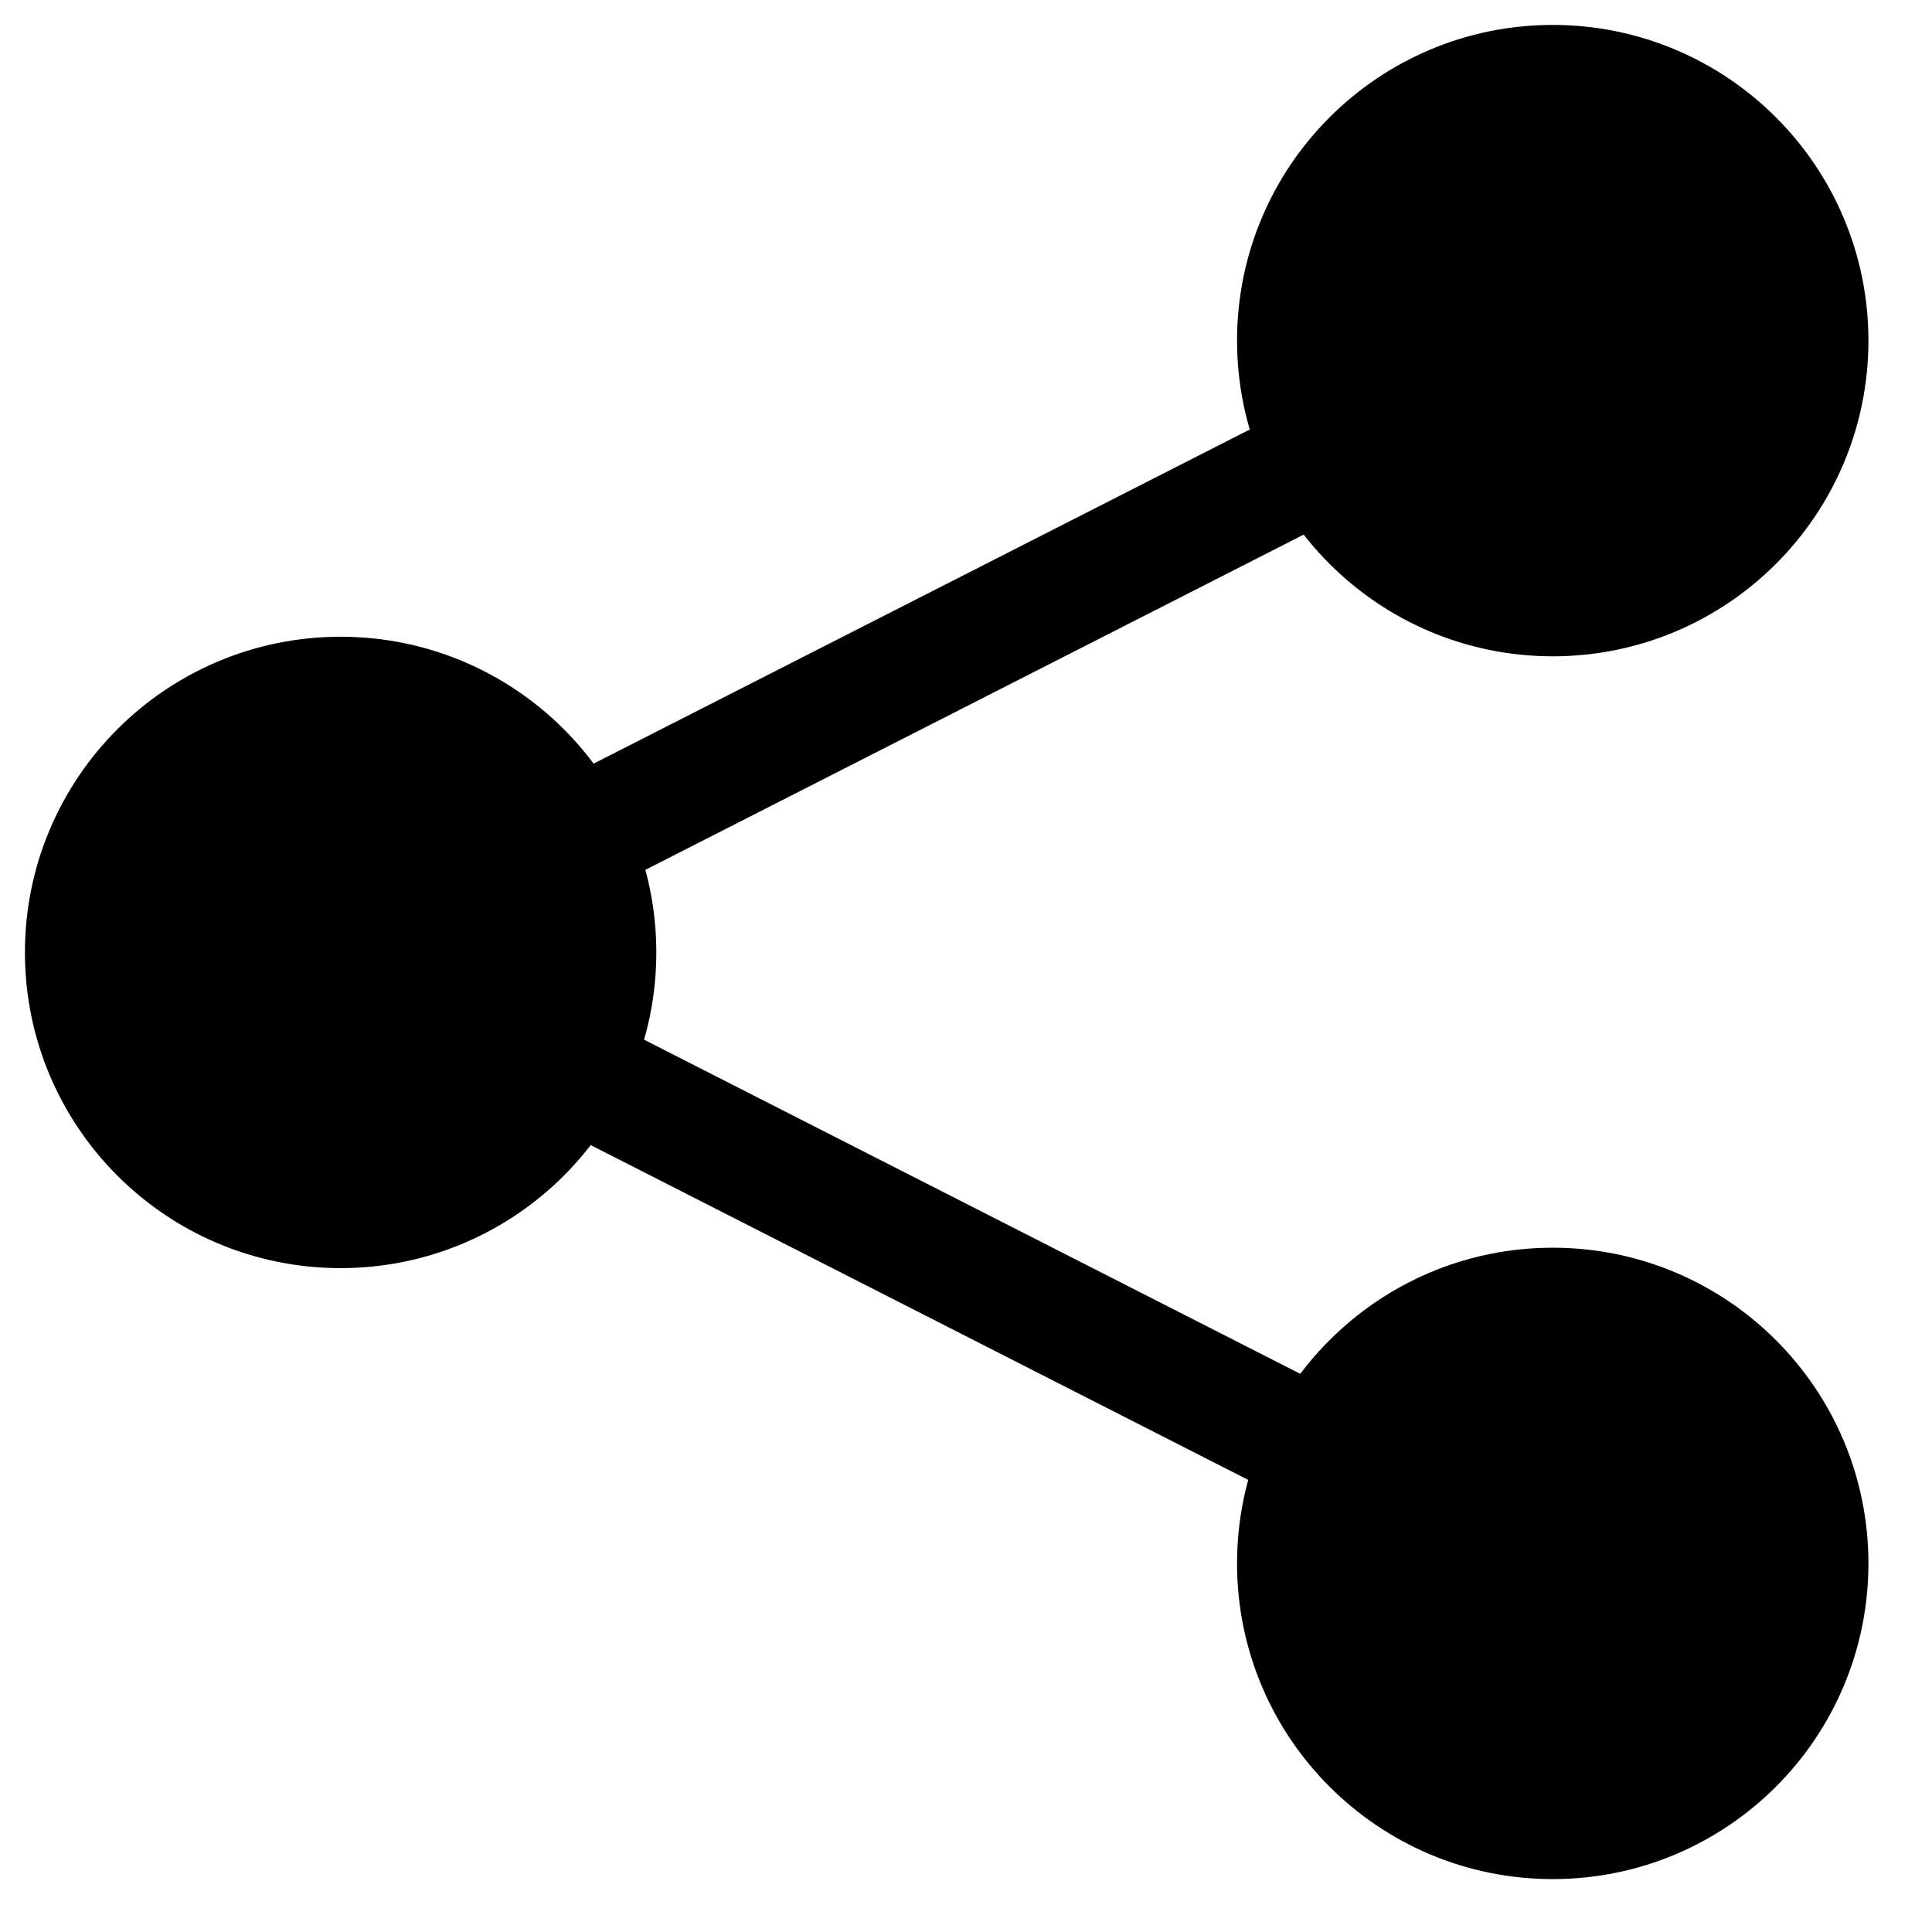
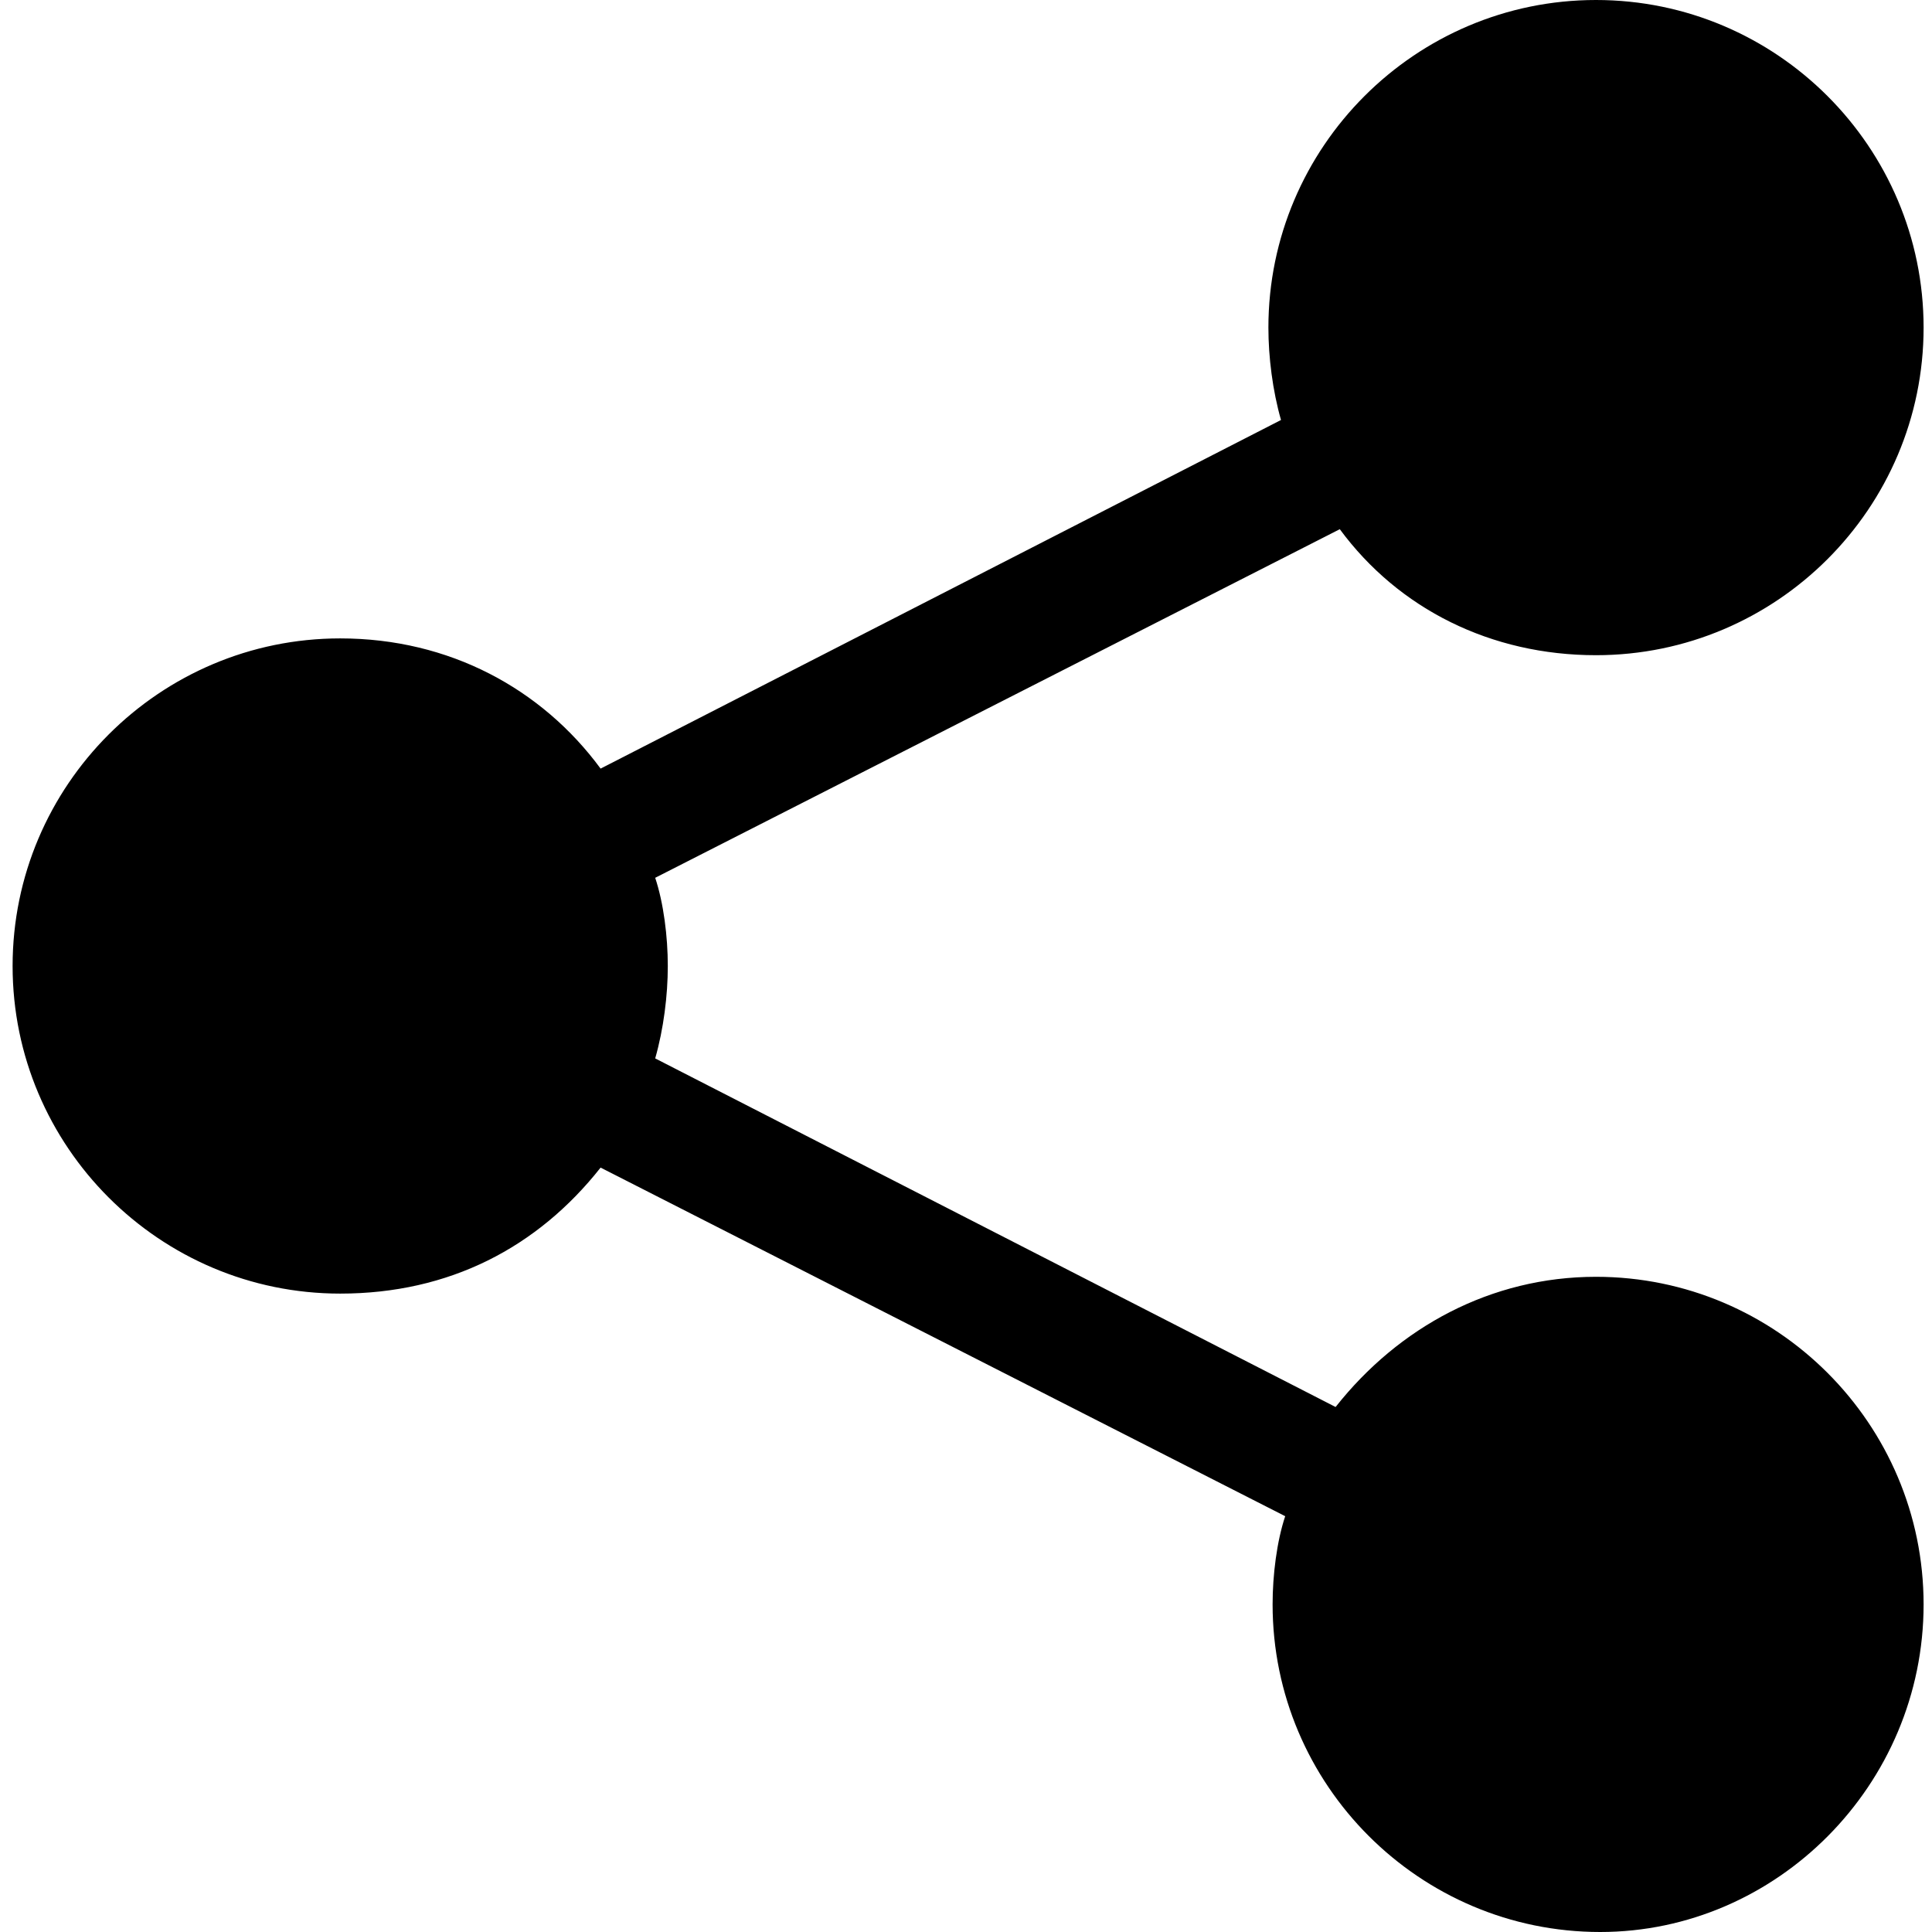
- <svg xmlns="http://www.w3.org/2000/svg" width="46" height="46" viewBox="0 0 46 46">
-   <path fill="currentColor" d="M14.22 19.716l17.25-8.784-17.25 8.784zm-.32 5.886l17.25 8.784-17.25-8.784zM43.08 8.11c0 3.374-2.735 6.11-6.11 6.11-3.374 0-6.11-2.736-6.11-6.11 0-3.375 2.736-6.11 6.11-6.11 3.375 0 6.11 2.735 6.11 6.11zM14.22 22.677c0 3.375-2.736 6.11-6.11 6.11-3.375 0-6.11-2.735-6.11-6.11 0-3.373 2.735-6.11 6.11-6.11 3.374 0 6.11 2.737 6.11 6.11zM43.08 37.224c0 3.376-2.735 6.11-6.11 6.11-3.374 0-6.11-2.734-6.11-6.11 0-3.373 2.736-6.11 6.11-6.11 3.375 0 6.11 2.737 6.11 6.11z" stroke="currentColor" stroke-width="2.813" fill-rule="evenodd" />
+ <svg xmlns="http://www.w3.org/2000/svg" version="1.1" id="Layer_1" x="0px" y="0px" width="46px" height="46px" viewBox="-1416 878 46 46" enable-background="new -1416 878 46 46" xml:space="preserve">
+   <path class="hover" fill="currentColor" d="M-1414,901.1c0,3.3,2.7,6,6,6c3.3,0,6-2.7,6-6c0-3.3-2.7-6-6-6C-1411.3,895.1-1414,897.8-1414,901.1z" />
+   <path class="hover" fill="currentColor" d="M-1384.2,885.9c0,3.5,2.8,6.3,6.3,6.3c3.5,0,6.3-2.8,6.3-6.3s-2.8-6.3-6.3-6.3  C-1381.4,879.6-1384.2,882.4-1384.2,885.9z" />
+   <path class="hover" fill="currentColor" d="M-1378.1,909.5c-3.6,0-6.6,2.9-6.6,6.6c0,3.6,2.9,6.6,6.6,6.6s6.6-2.9,6.6-6.6  C-1371.5,912.5-1374.4,909.5-1378.1,909.5z" />
+   <path id="stroke" fill="currentColor" d="M-1377.9,924c-4.3,0-7.8-3.5-7.8-7.8c0-0.7,0.1-1.5,0.3-2.1l-16.3-8.3c-1.5,1.9-3.6,3-6.2,3  c-4.3,0-7.8-3.5-7.8-7.8s3.5-7.8,7.8-7.8c2.6,0,4.8,1.2,6.2,3.1l16.2-8.3c-0.2-0.7-0.3-1.5-0.3-2.2c0-4.3,3.5-7.8,7.8-7.8  c4.3,0,7.8,3.5,7.8,7.8s-3.5,7.8-7.8,7.8c-2.5,0-4.7-1.1-6.1-3l-16.3,8.3c0.2,0.6,0.3,1.4,0.3,2.1s-0.1,1.5-0.3,2.2l16.2,8.3  c1.5-1.9,3.7-3.1,6.2-3.1c4.3,0,7.8,3.5,7.8,7.8S-1373.7,924-1377.9,924z M-1377.9,911.3c-2.7,0-4.9,2.2-4.9,4.9s2.2,4.9,4.9,4.9  s4.9-2.2,4.9-4.9C-1373.1,913.5-1375.2,911.3-1377.9,911.3z M-1408,896.2c-2.7,0-4.9,2.2-4.9,4.9s2.2,4.9,4.9,4.9  c2.7,0,4.9-2.2,4.9-4.9C-1403.1,898.4-1405.3,896.2-1408,896.2z M-1377.9,881.1c-2.7,0-4.9,2.2-4.9,4.9c0,2.7,2.2,4.9,4.9,4.9  s4.9-2.2,4.9-4.9S-1375.2,881.1-1377.9,881.1z" />
</svg>
